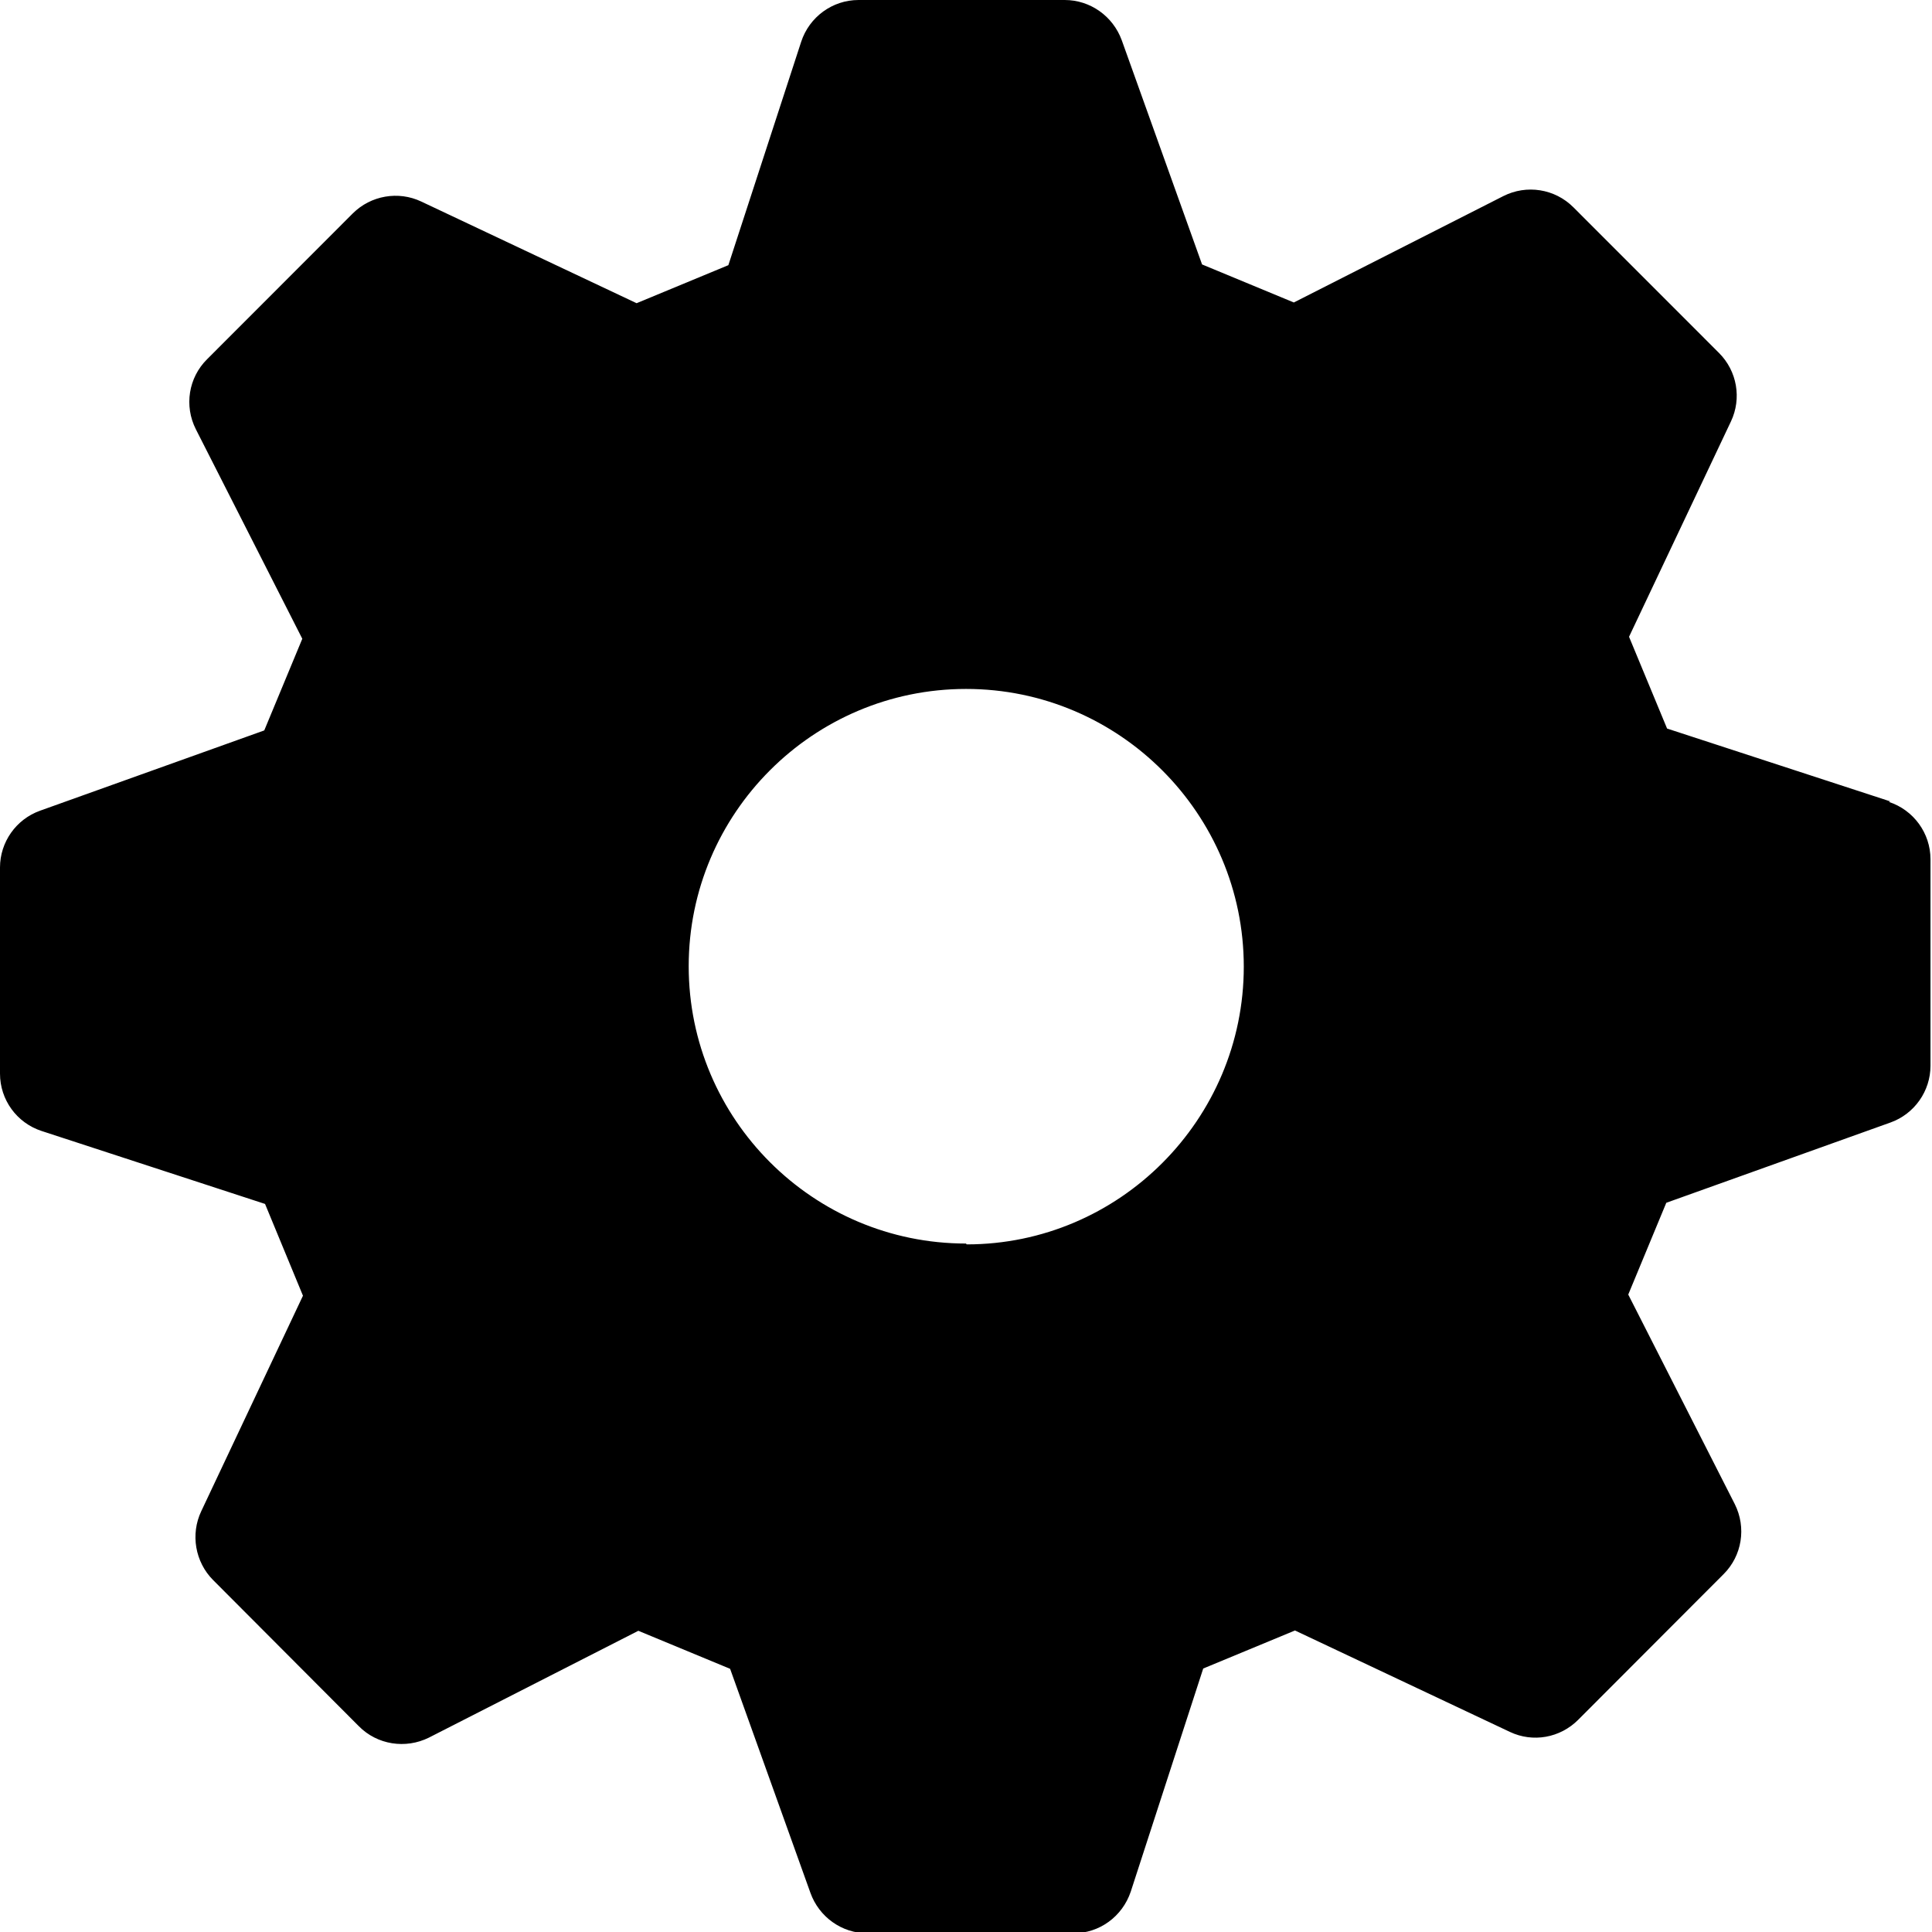
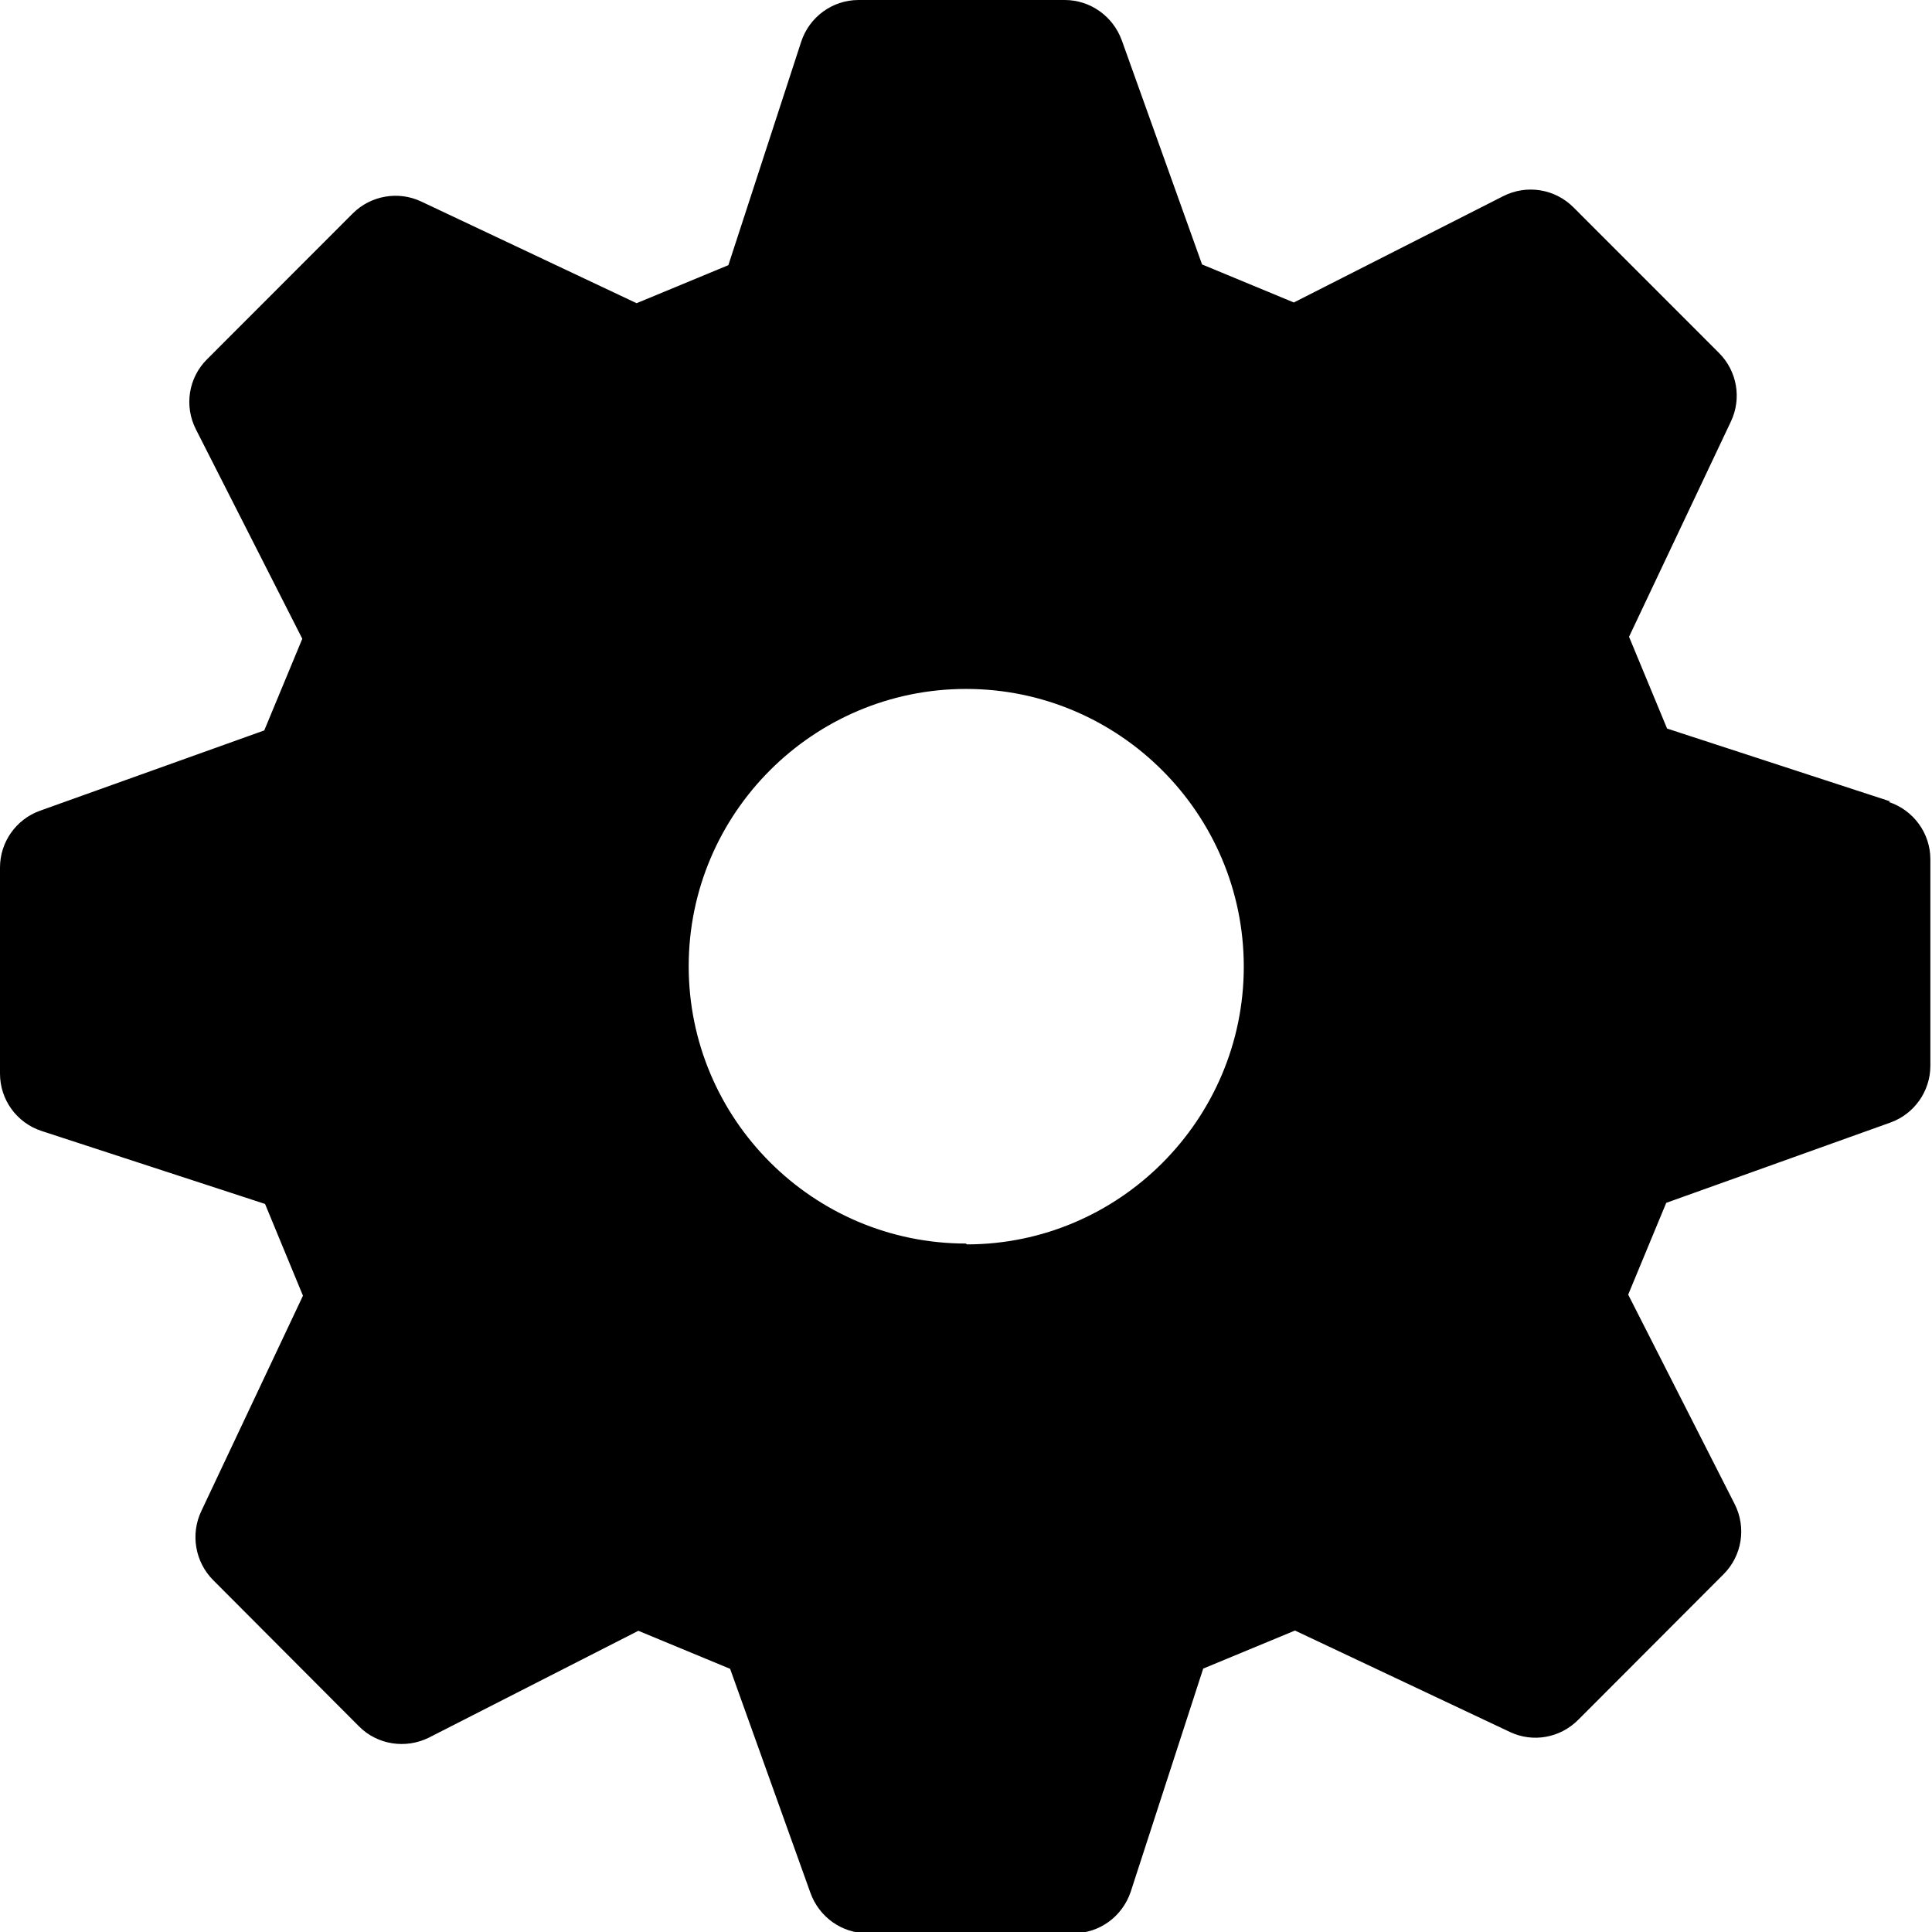
<svg xmlns="http://www.w3.org/2000/svg" viewBox="0 0 32 32">
-   <path d="M31.31 13.274l-3.698-1.207-.63-1.52L28.67 6.98c.18-.38.102-.834-.197-1.133L26.06 3.433c-.307-.307-.775-.38-1.16-.185L21.43 5.01l-1.52-.63L18.58.667c-.146-.4-.523-.667-.945-.667H14.22c-.432 0-.815.28-.95.692l-1.206 3.7-1.52.63-3.567-1.684c-.38-.18-.836-.1-1.134.197L3.43 5.95c-.308.305-.382.773-.186 1.16l1.763 3.47-.63 1.518-3.714 1.33c-.397.142-.663.52-.663.94v3.415c0 .433.278.816.69.95l3.7 1.208.628 1.52-1.685 3.57c-.18.38-.102.84.197 1.14l2.413 2.42c.306.31.775.38 1.16.19l3.47-1.77 1.52.63 1.33 3.71c.143.4.52.67.942.67h3.414c.43 0 .81-.275.95-.69l1.2-3.695 1.52-.63 3.56 1.68c.38.18.83.1 1.13-.2l2.41-2.414c.304-.304.38-.77.184-1.16l-1.764-3.47.63-1.52 3.714-1.33c.396-.142.662-.52.662-.94v-3.42c0-.432-.28-.816-.69-.95zM16 20.597c-2.532 0-4.593-2.06-4.593-4.593 0-2.532 2.06-4.593 4.594-4.593 2.54 0 4.6 2.07 4.6 4.6s-2.06 4.6-4.59 4.6z" />
+   <path d="M31.31 13.274l-3.698-1.207-.63-1.52L28.67 6.98c.18-.38.102-.834-.197-1.133L26.06 3.433c-.307-.307-.775-.38-1.16-.185L21.43 5.01l-1.52-.63L18.58.667c-.146-.4-.523-.667-.945-.667H14.22c-.432 0-.815.28-.95.692l-1.206 3.7-1.52.63-3.567-1.684c-.38-.18-.836-.1-1.134.197L3.43 5.95c-.308.305-.382.773-.186 1.16l1.763 3.47-.63 1.518-3.714 1.33c-.397.142-.663.52-.663.94v3.415c0 .433.278.816.69.95l3.7 1.208.628 1.52-1.685 3.57c-.18.38-.102.84.197 1.14l2.413 2.42c.306.31.775.38 1.16.19l3.47-1.77 1.52.63 1.33 3.71c.143.4.52.67.942.67h3.414c.43 0 .81-.274.95-.69l1.2-3.694 1.52-.63 3.56 1.68c.38.18.83.1 1.13-.2l2.41-2.414c.303-.304.38-.77.183-1.16l-1.764-3.47.63-1.52 3.713-1.33c.396-.142.662-.52.662-.94v-3.42c0-.432-.28-.816-.69-.95zM16 20.597c-2.532 0-4.593-2.06-4.593-4.593 0-2.532 2.06-4.593 4.594-4.593 2.54 0 4.6 2.07 4.6 4.6s-2.06 4.6-4.59 4.6z" />
</svg>
